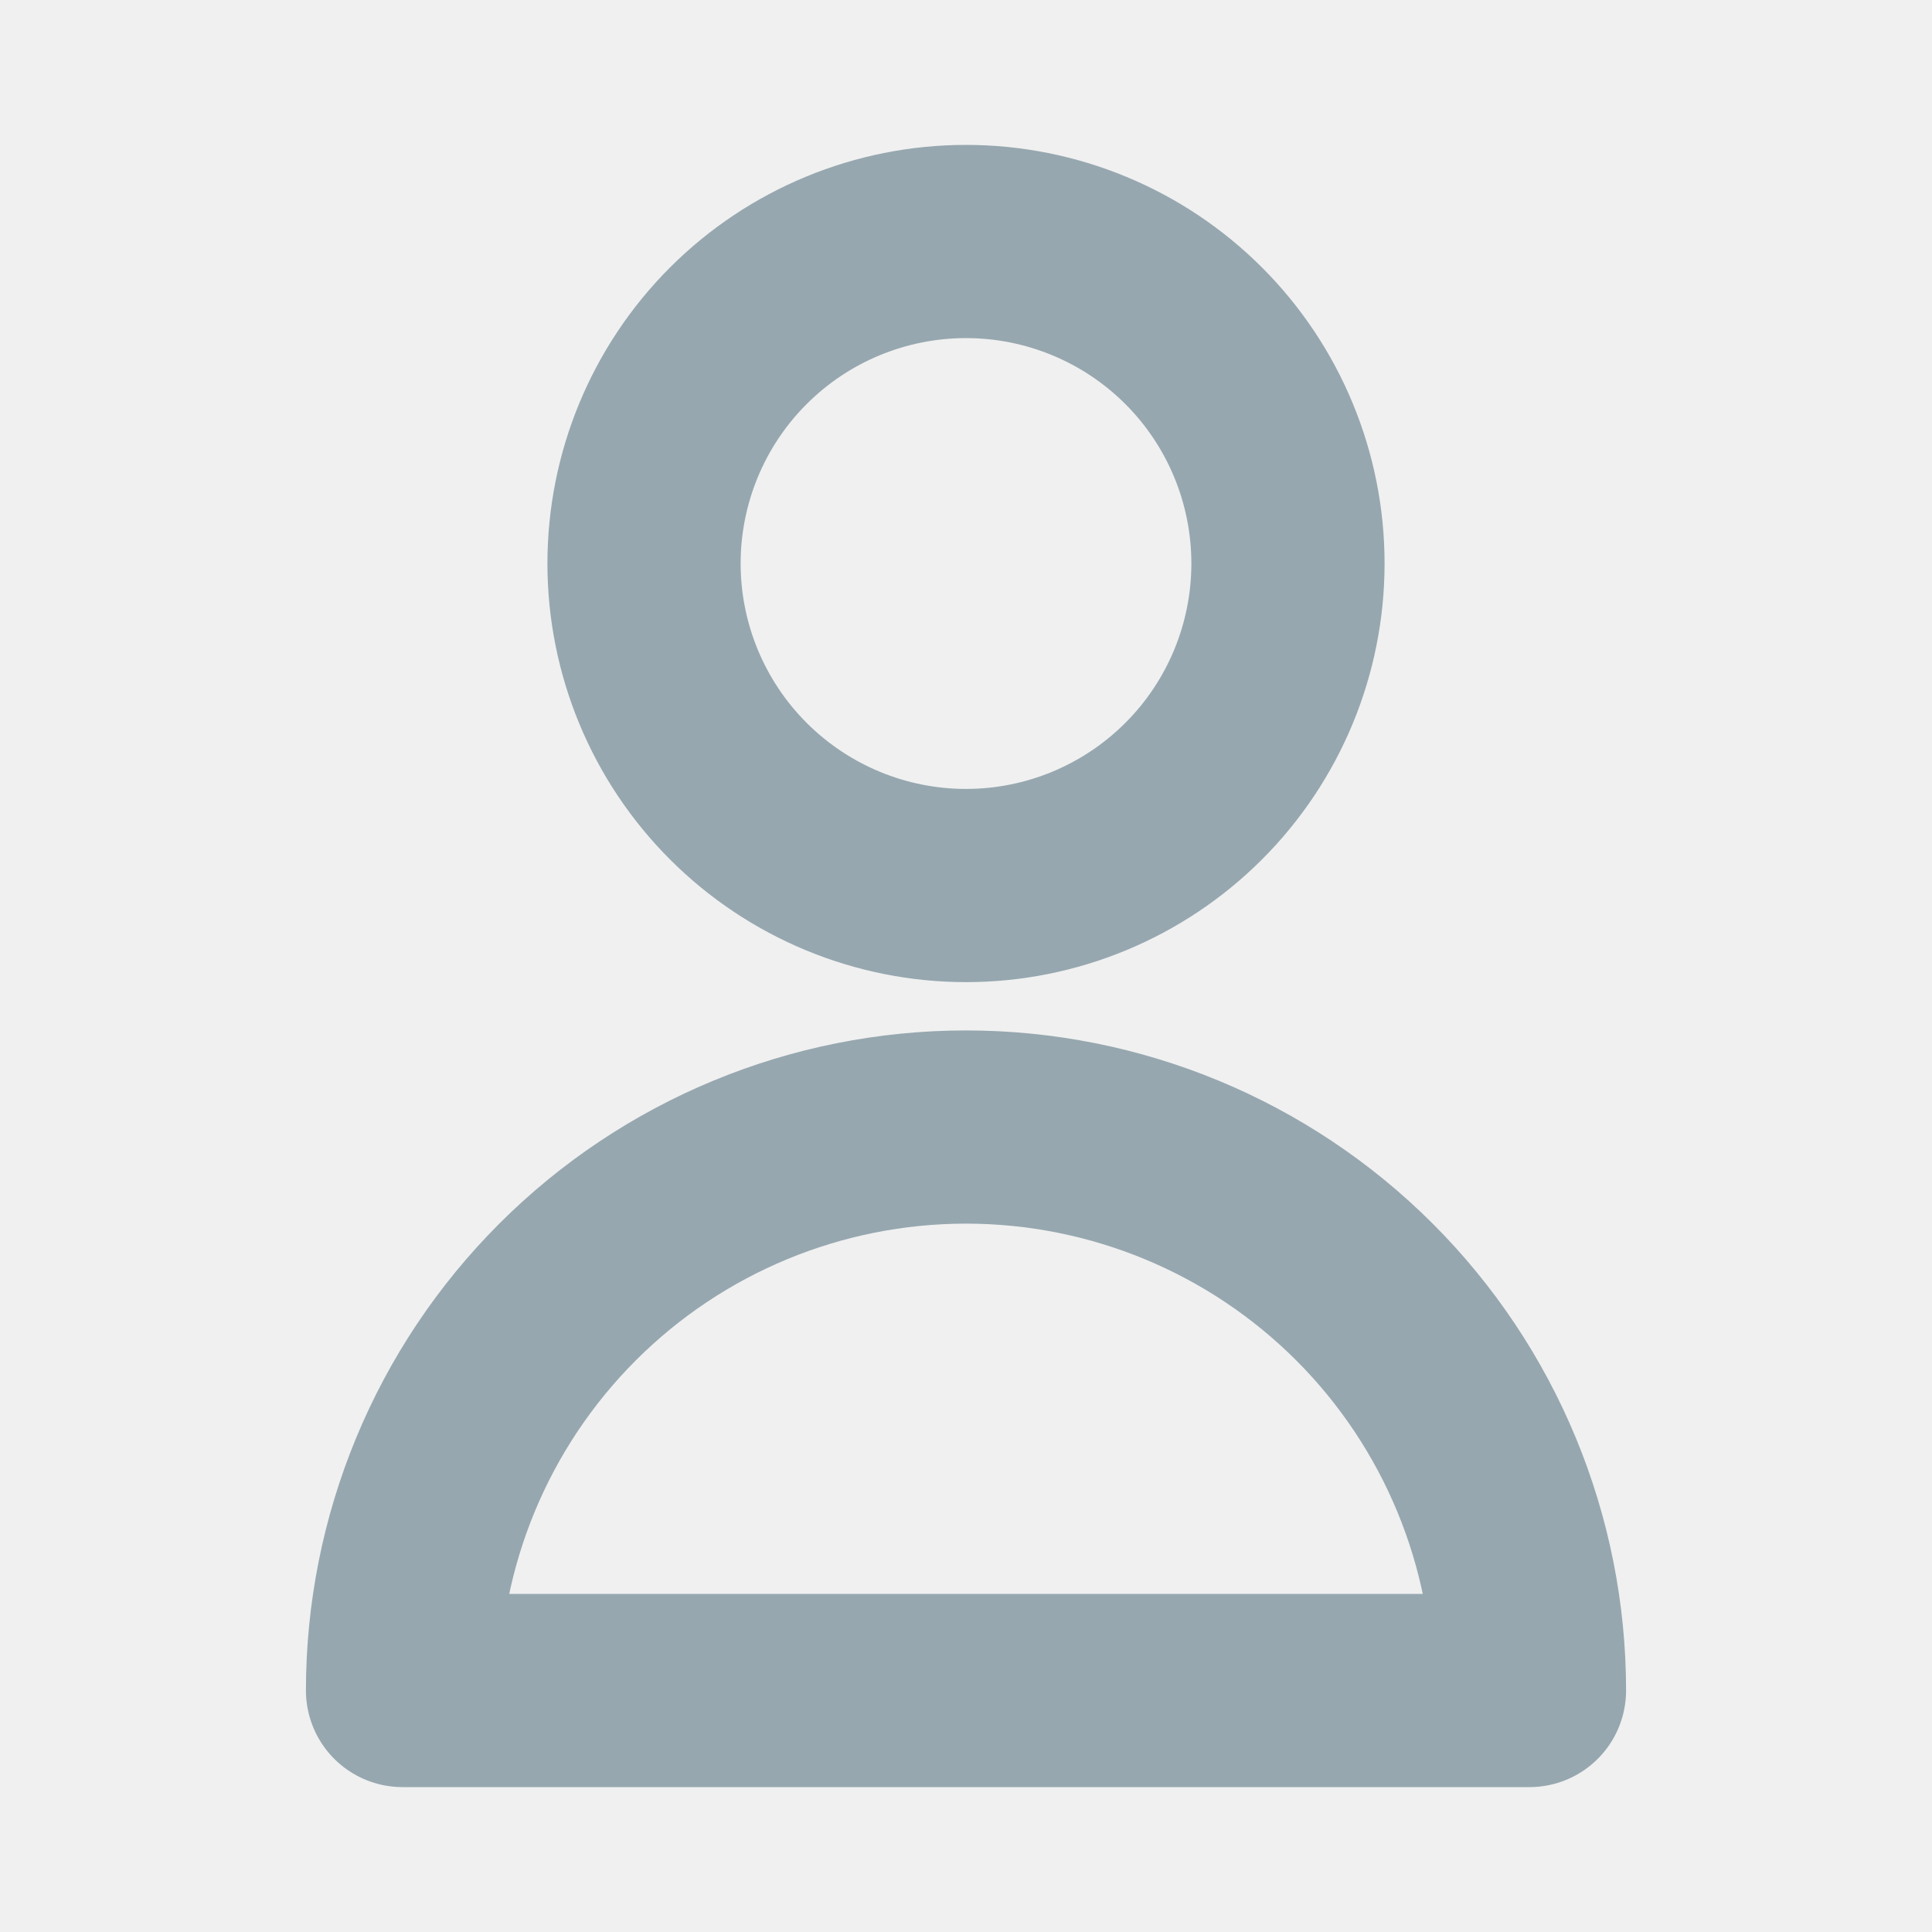
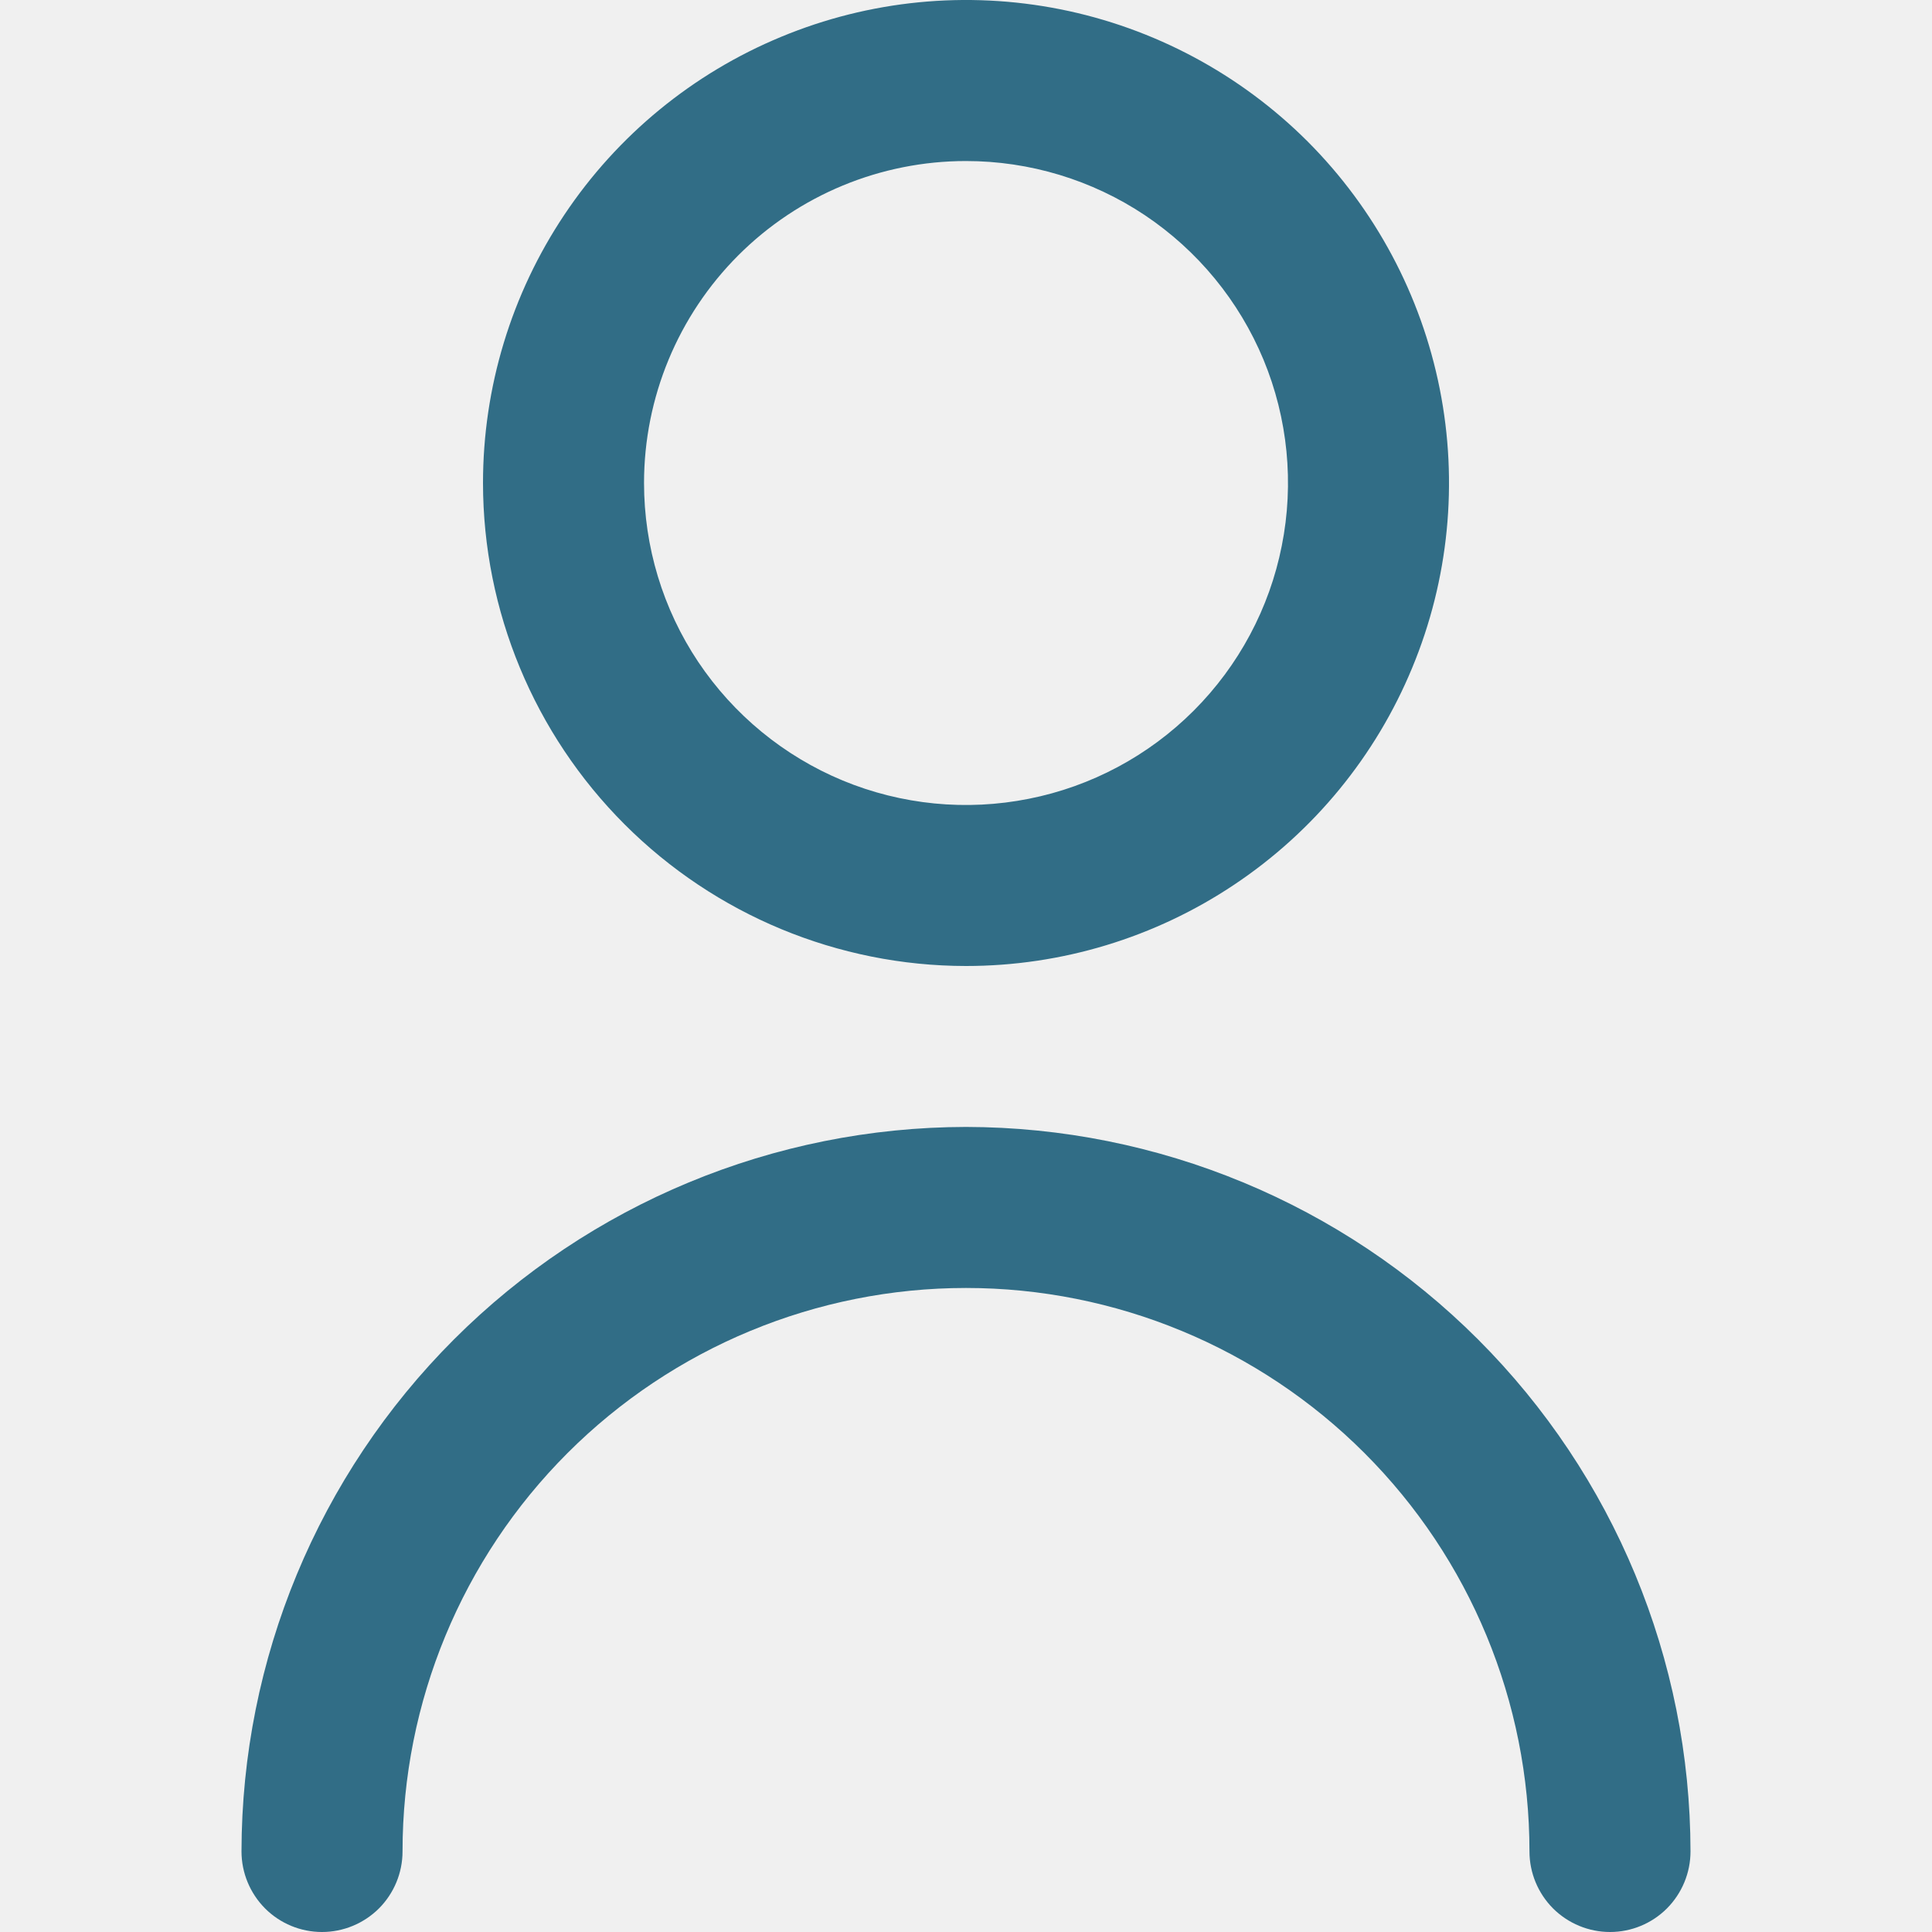
<svg xmlns="http://www.w3.org/2000/svg" width="20" height="20" viewBox="0 0 20 20" fill="none">
-   <path d="M13.333 5.833C13.333 6.717 12.982 7.565 12.357 8.19C11.732 8.815 10.884 9.167 10 9.167C9.116 9.167 8.268 8.815 7.643 8.19C7.018 7.565 6.667 6.717 6.667 5.833C6.667 4.949 7.018 4.101 7.643 3.476C8.268 2.851 9.116 2.5 10 2.5C10.884 2.5 11.732 2.851 12.357 3.476C12.982 4.101 13.333 4.949 13.333 5.833V5.833ZM10 11.667C8.453 11.667 6.969 12.281 5.875 13.375C4.781 14.469 4.167 15.953 4.167 17.5H15.833C15.833 15.953 15.219 14.469 14.125 13.375C13.031 12.281 11.547 11.667 10 11.667V11.667Z" stroke="#96A7AF" stroke-width="2" stroke-linecap="round" stroke-linejoin="round" />
+   <g clip-path="url(#clip0_77_319)">
+     <path d="M10 10C10.989 10 11.956 9.707 12.778 9.157C13.6 8.608 14.241 7.827 14.619 6.913C14.998 6 15.097 4.994 14.904 4.025C14.711 3.055 14.235 2.164 13.536 1.464C12.836 0.765 11.945 0.289 10.976 0.096C10.005 -0.097 9 0.002 8.087 0.381C7.173 0.759 6.392 1.4 5.843 2.222C5.293 3.044 5 4.011 5 5C5.001 6.326 5.529 7.597 6.466 8.534C7.403 9.471 8.674 9.999 10 10ZM10 1.667C10.659 1.667 11.304 1.862 11.852 2.228C12.4 2.595 12.827 3.115 13.08 3.724C13.332 4.333 13.398 5.004 13.269 5.65C13.141 6.297 12.823 6.891 12.357 7.357C11.891 7.823 11.297 8.141 10.65 8.269C10.004 8.398 9.333 8.332 8.724 8.08C8.115 7.827 7.595 7.4 7.228 6.852C6.862 6.304 6.667 5.659 6.667 5C6.667 4.116 7.018 3.268 7.643 2.643C8.268 2.018 9.116 1.667 10 1.667V1.667Z" fill="#316D86" />
+     <path d="M10 11.666C8.012 11.669 6.105 12.46 4.699 13.866C3.293 15.272 2.502 17.178 2.5 19.166C2.5 19.387 2.588 19.599 2.744 19.756C2.9 19.912 3.112 20 3.333 20C3.554 20 3.766 19.912 3.923 19.756C4.079 19.599 4.167 19.387 4.167 19.166C4.167 17.619 4.781 16.136 5.875 15.042C6.969 13.948 8.453 13.333 10 13.333C11.547 13.333 13.031 13.948 14.125 15.042C15.219 16.136 15.833 17.619 15.833 19.166C15.833 19.387 15.921 19.599 16.077 19.756C16.234 19.912 16.446 20 16.667 20C16.888 20 17.1 19.912 17.256 19.756C17.412 19.599 17.5 19.387 17.5 19.166C17.498 17.178 16.707 15.272 15.301 13.866C13.895 12.46 11.988 11.669 10 11.666V11.666Z" fill="#316D86" />
+   </g>
+   <defs>
+     <clipPath id="clip0_77_319">
+       <rect width="20" height="20" fill="white" />
+     </clipPath>
+   </defs>
</svg>
